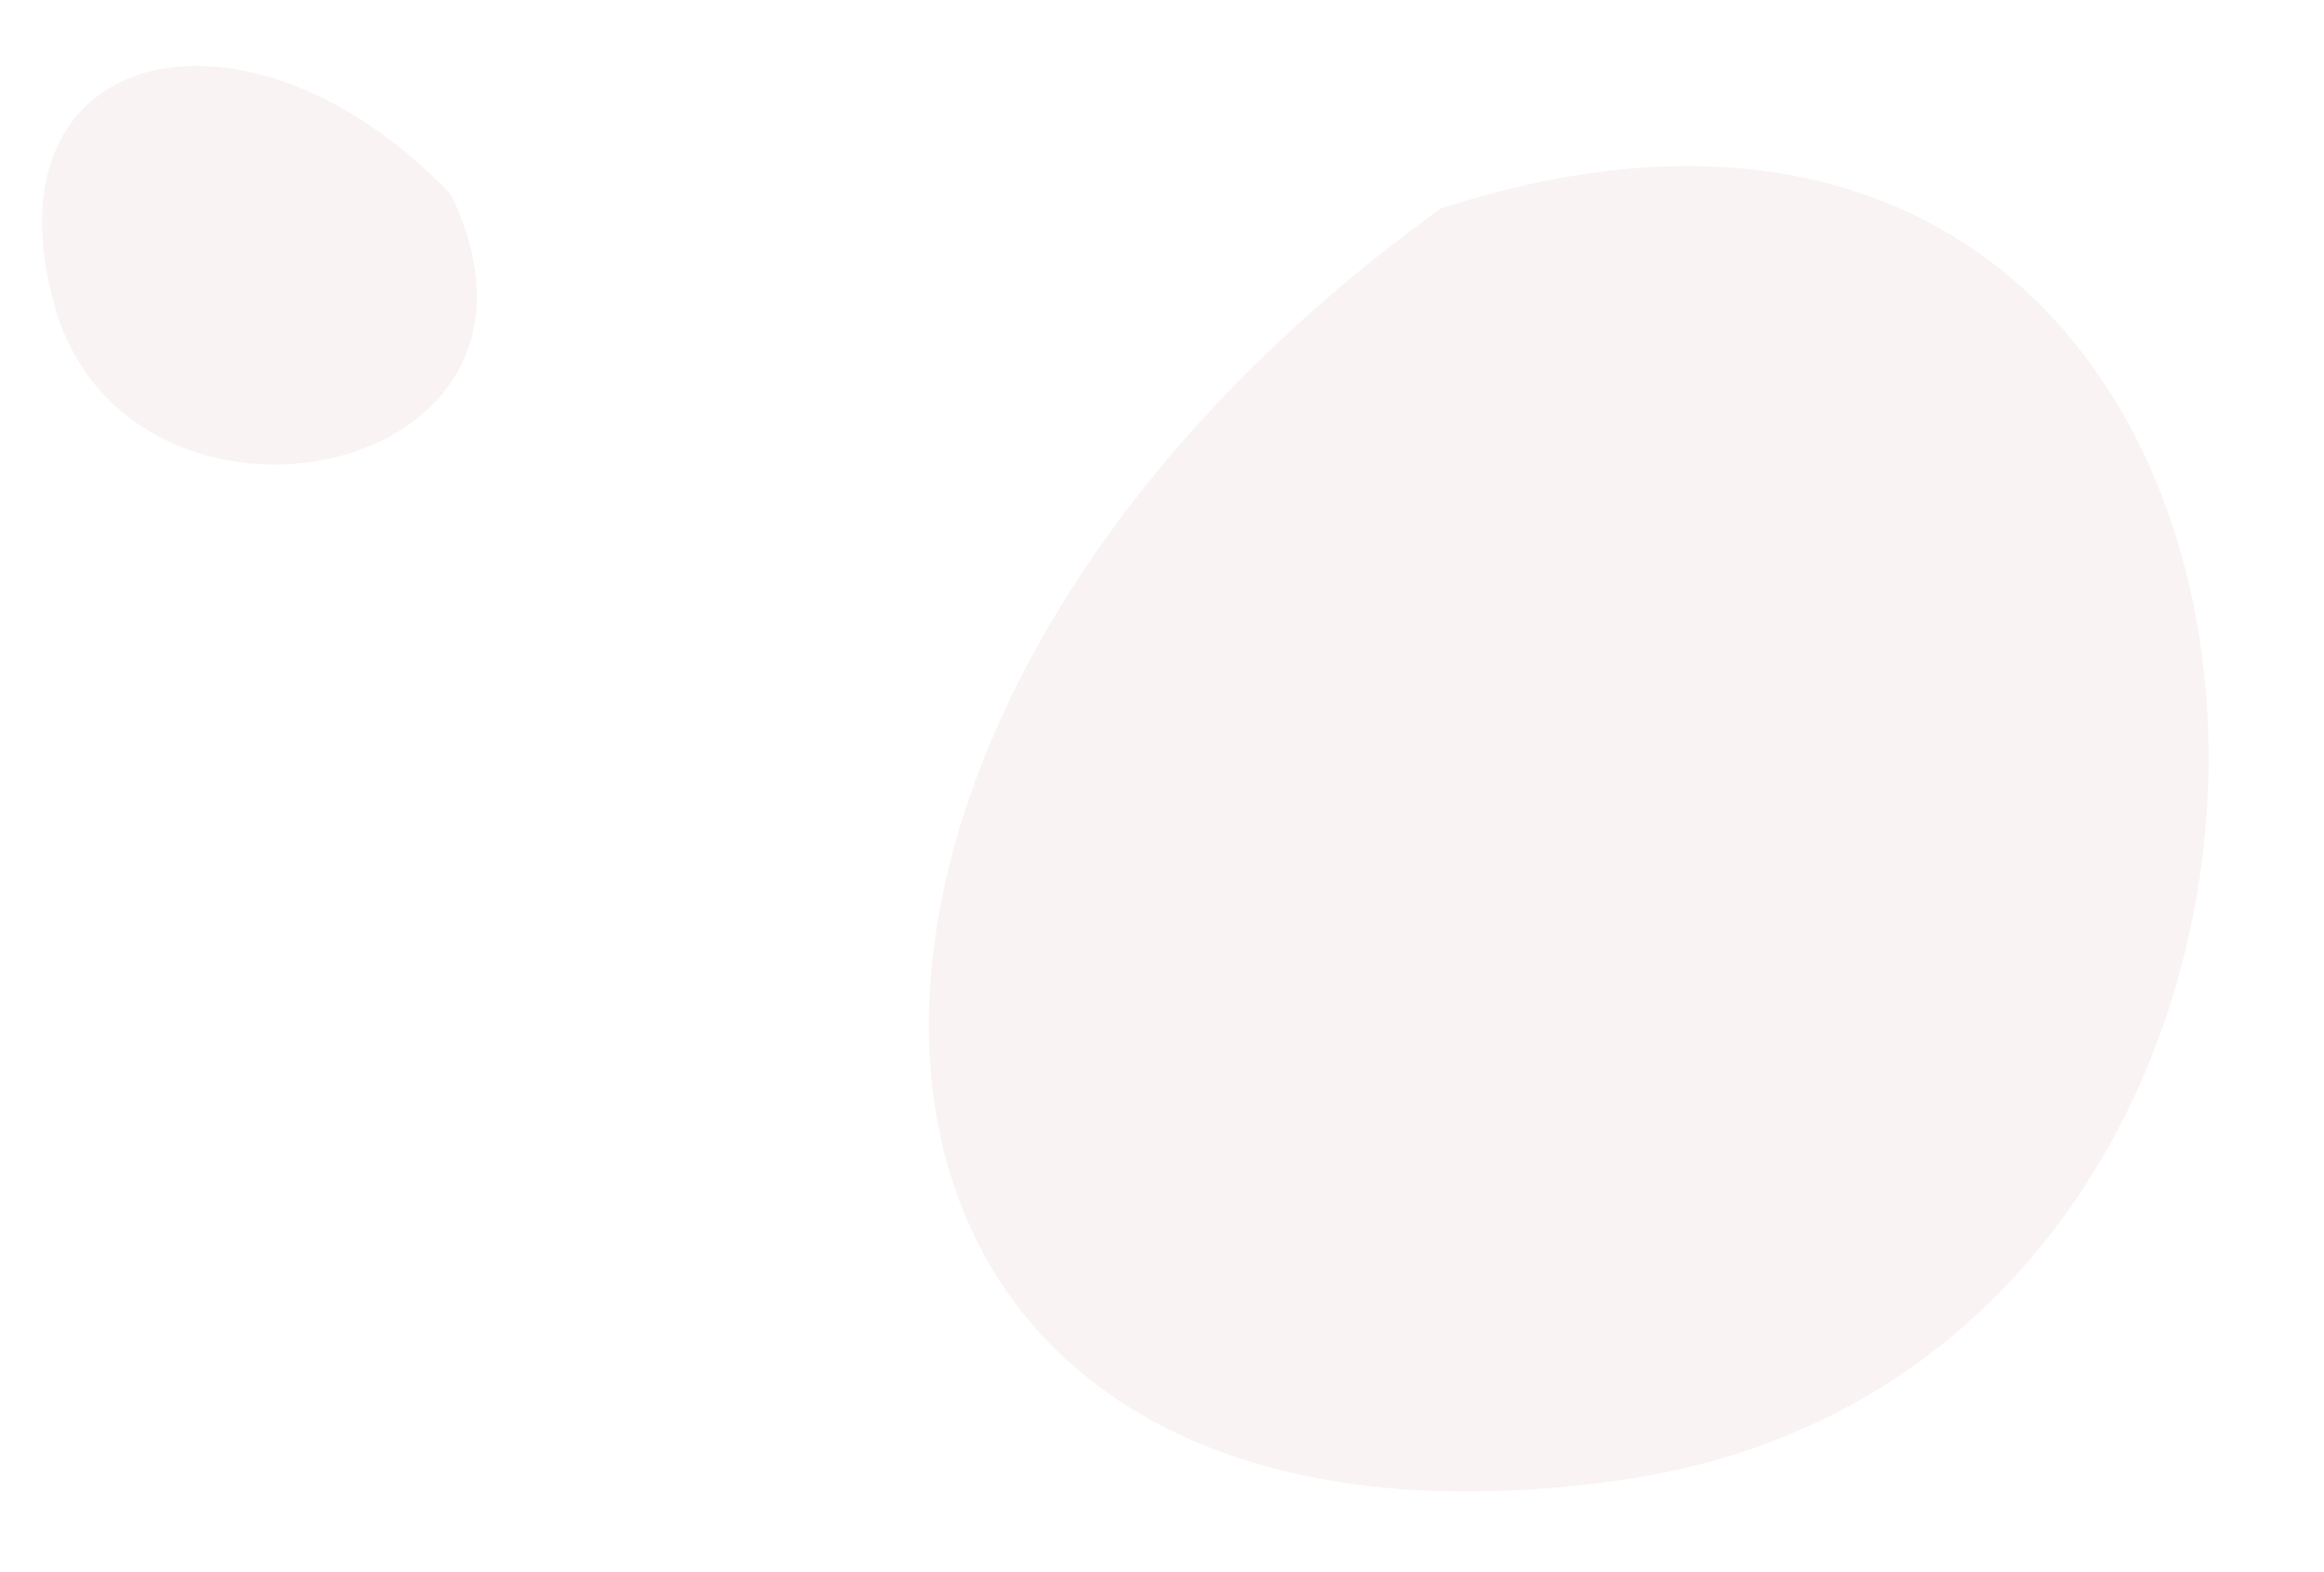
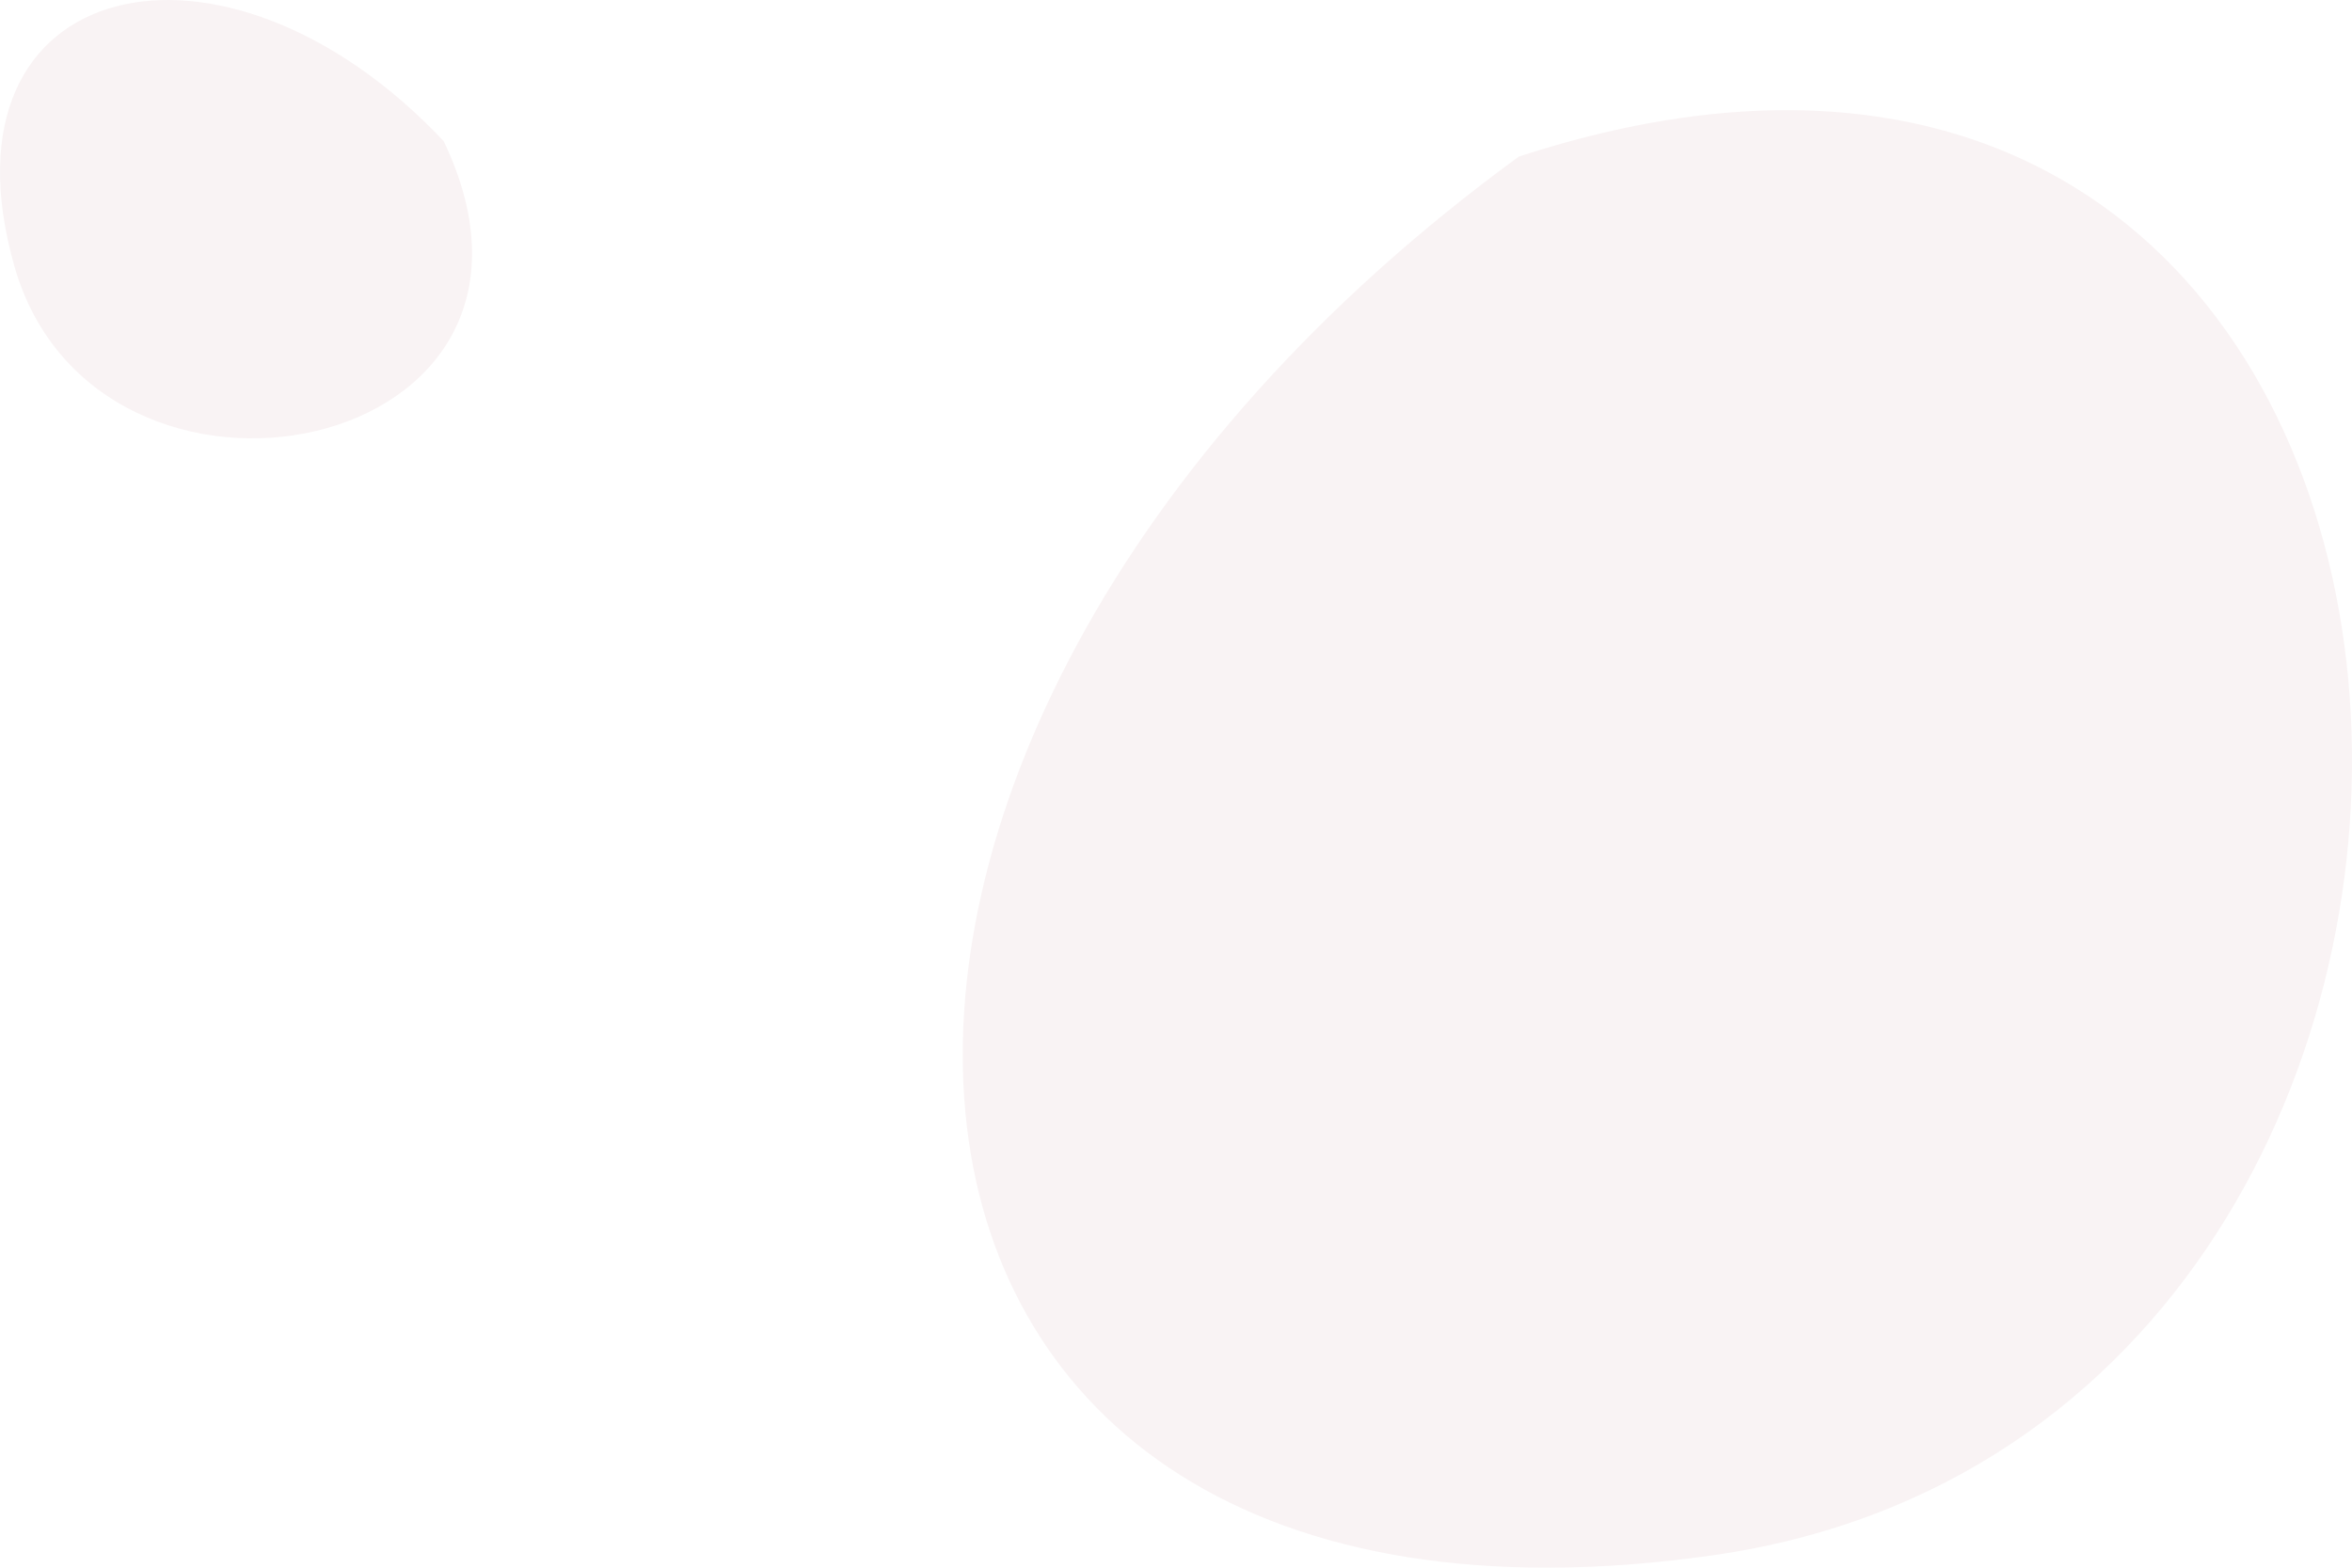
- <svg xmlns="http://www.w3.org/2000/svg" width="71" height="48" viewBox="0 0 71 48" fill="none">
-   <path d="M44.027 6.363C73.092 -3.005 75.395 41.58 49.488 45.221C23.581 48.862 21.235 22.774 44.027 6.363Z" fill="#F9F3F4" />
-   <path d="M13.771 5.933C18.027 14.743 3.98 17.442 1.681 9.381C-0.618 1.32 7.557 -0.575 13.771 5.933Z" fill="#F9F3F4" />
+ <svg xmlns="http://www.w3.org/2000/svg" width="66" height="44" viewBox="0 0 66 44" fill="none">
+   <path fill-rule="evenodd" clip-rule="evenodd" d="M12.451 3.962C16.694 12.862 2.688 15.588 0.396 7.445C-1.897 -0.698 6.255 -2.613 12.451 3.962ZM42.619 4.396C71.601 -5.068 73.898 39.974 48.065 43.652C22.232 47.331 19.893 20.976 42.619 4.396Z" fill="#F9F3F4" />
</svg>
